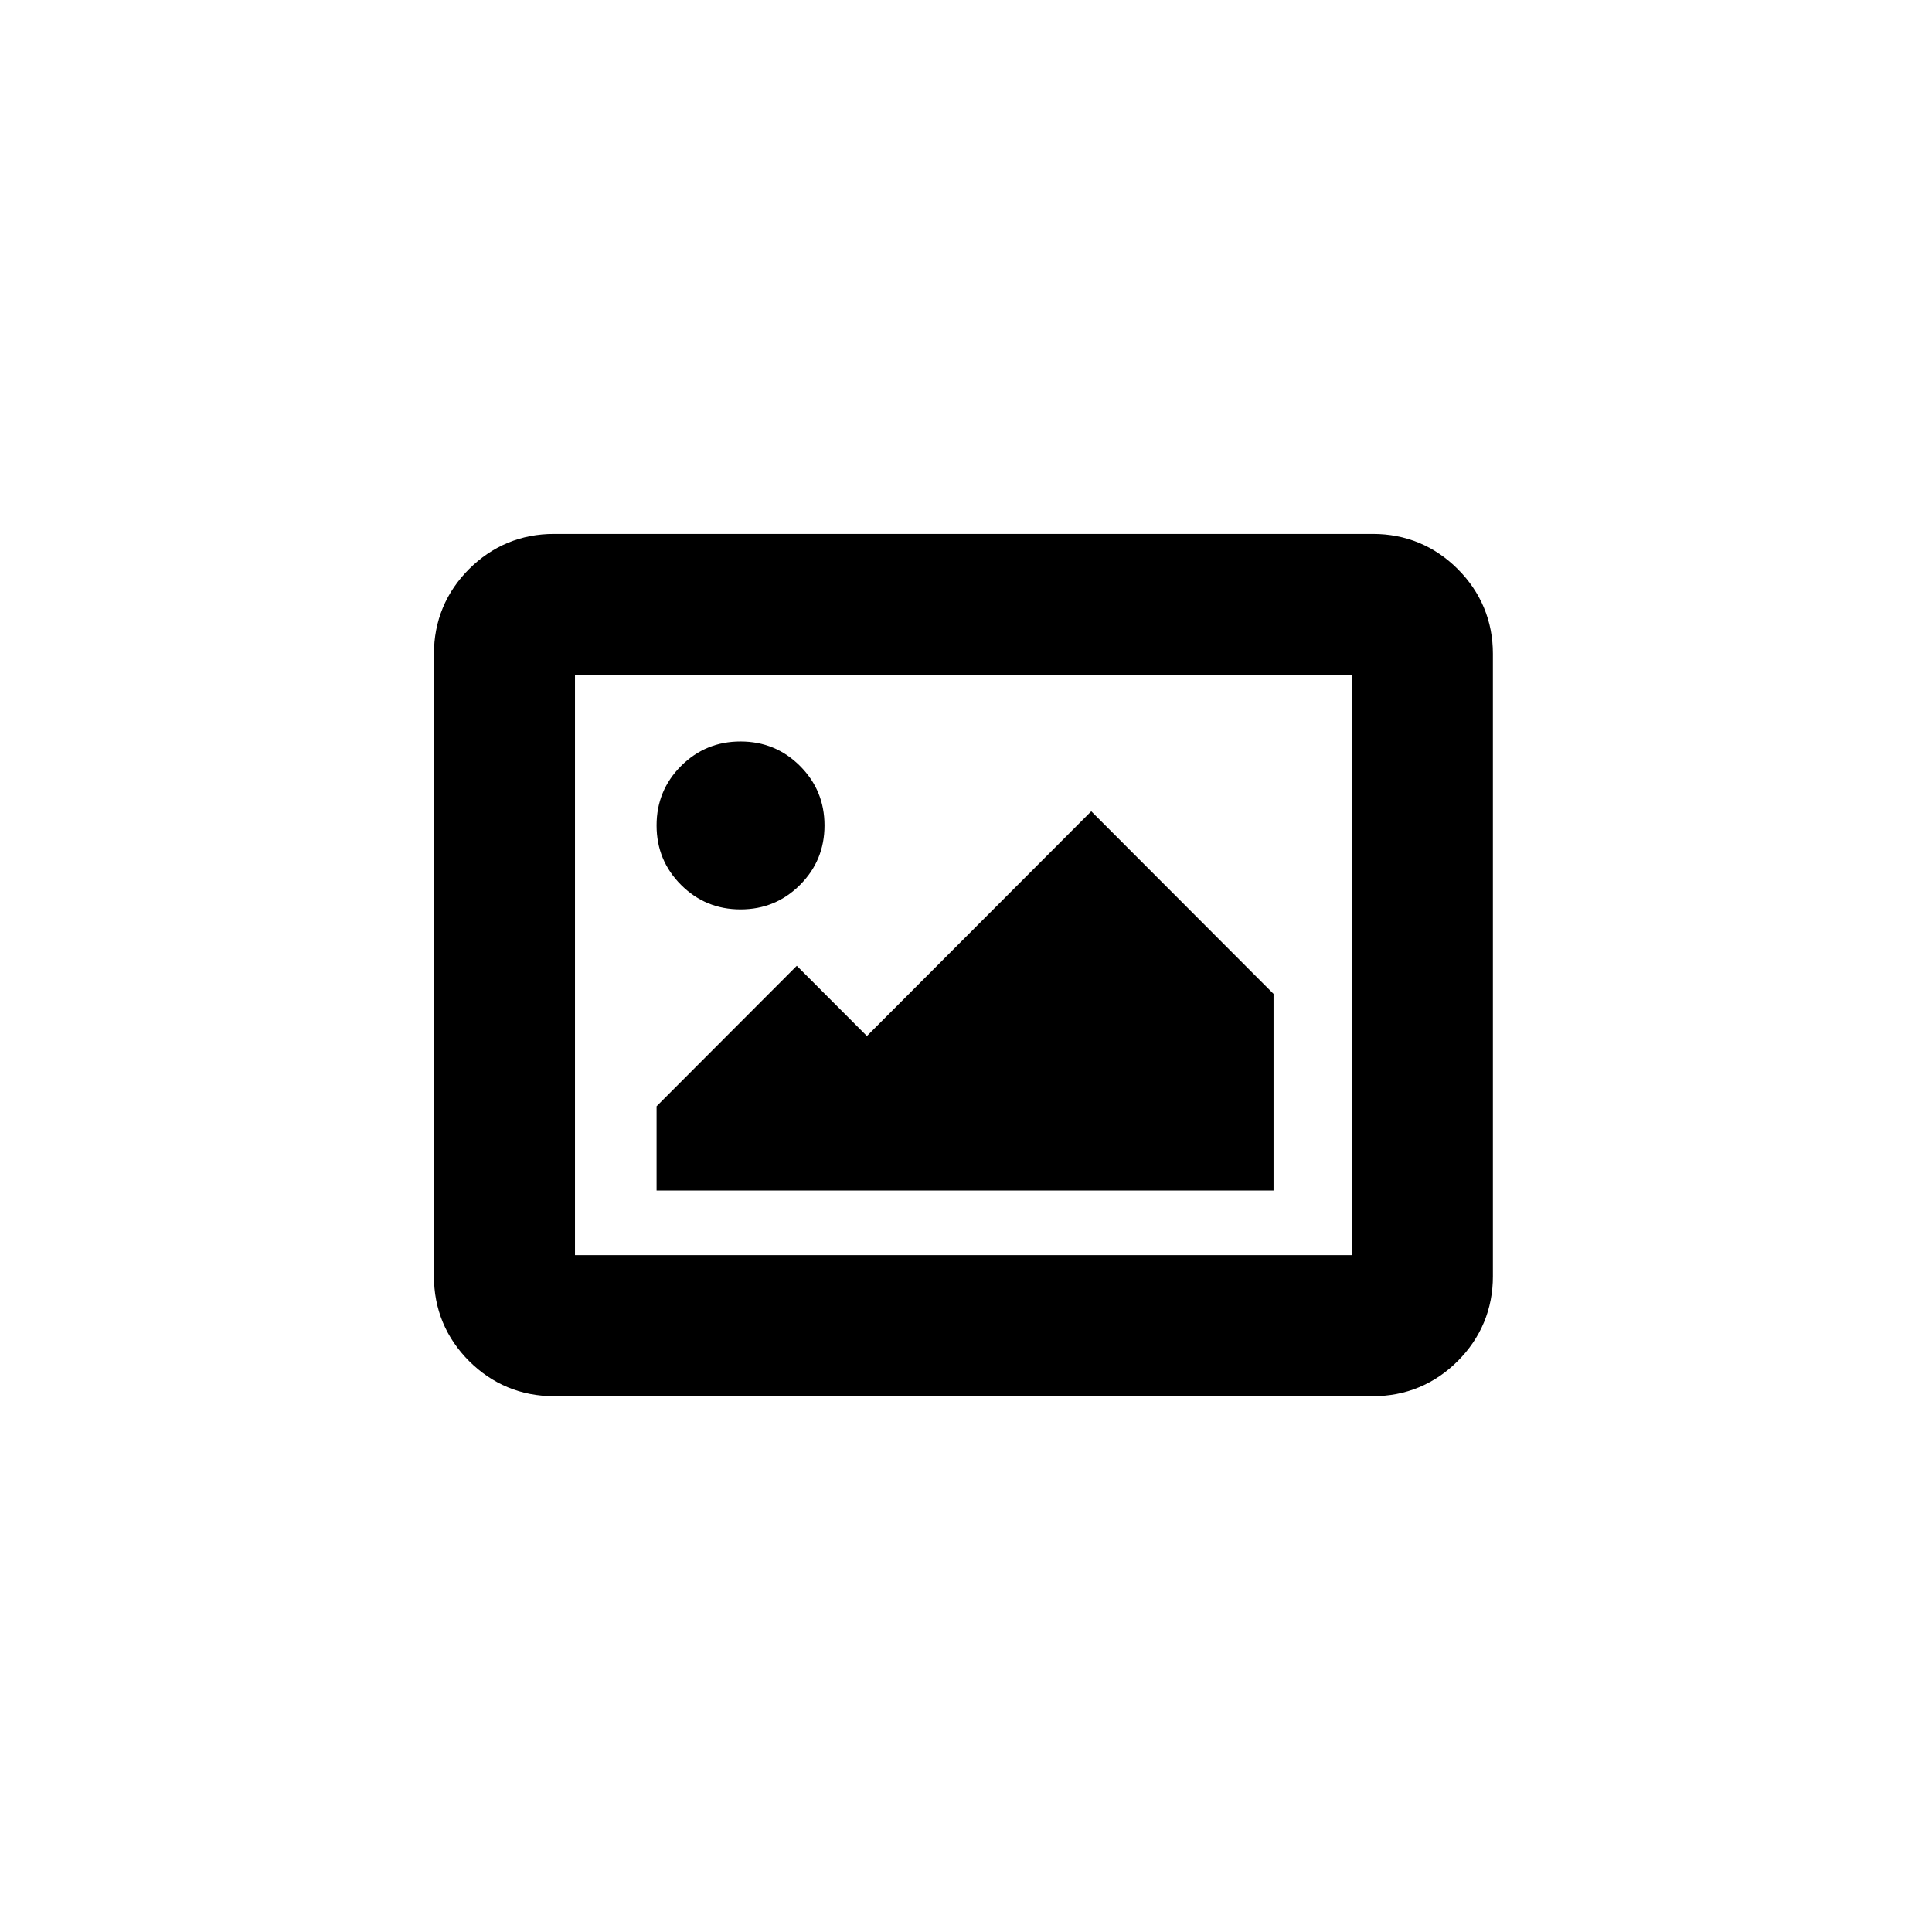
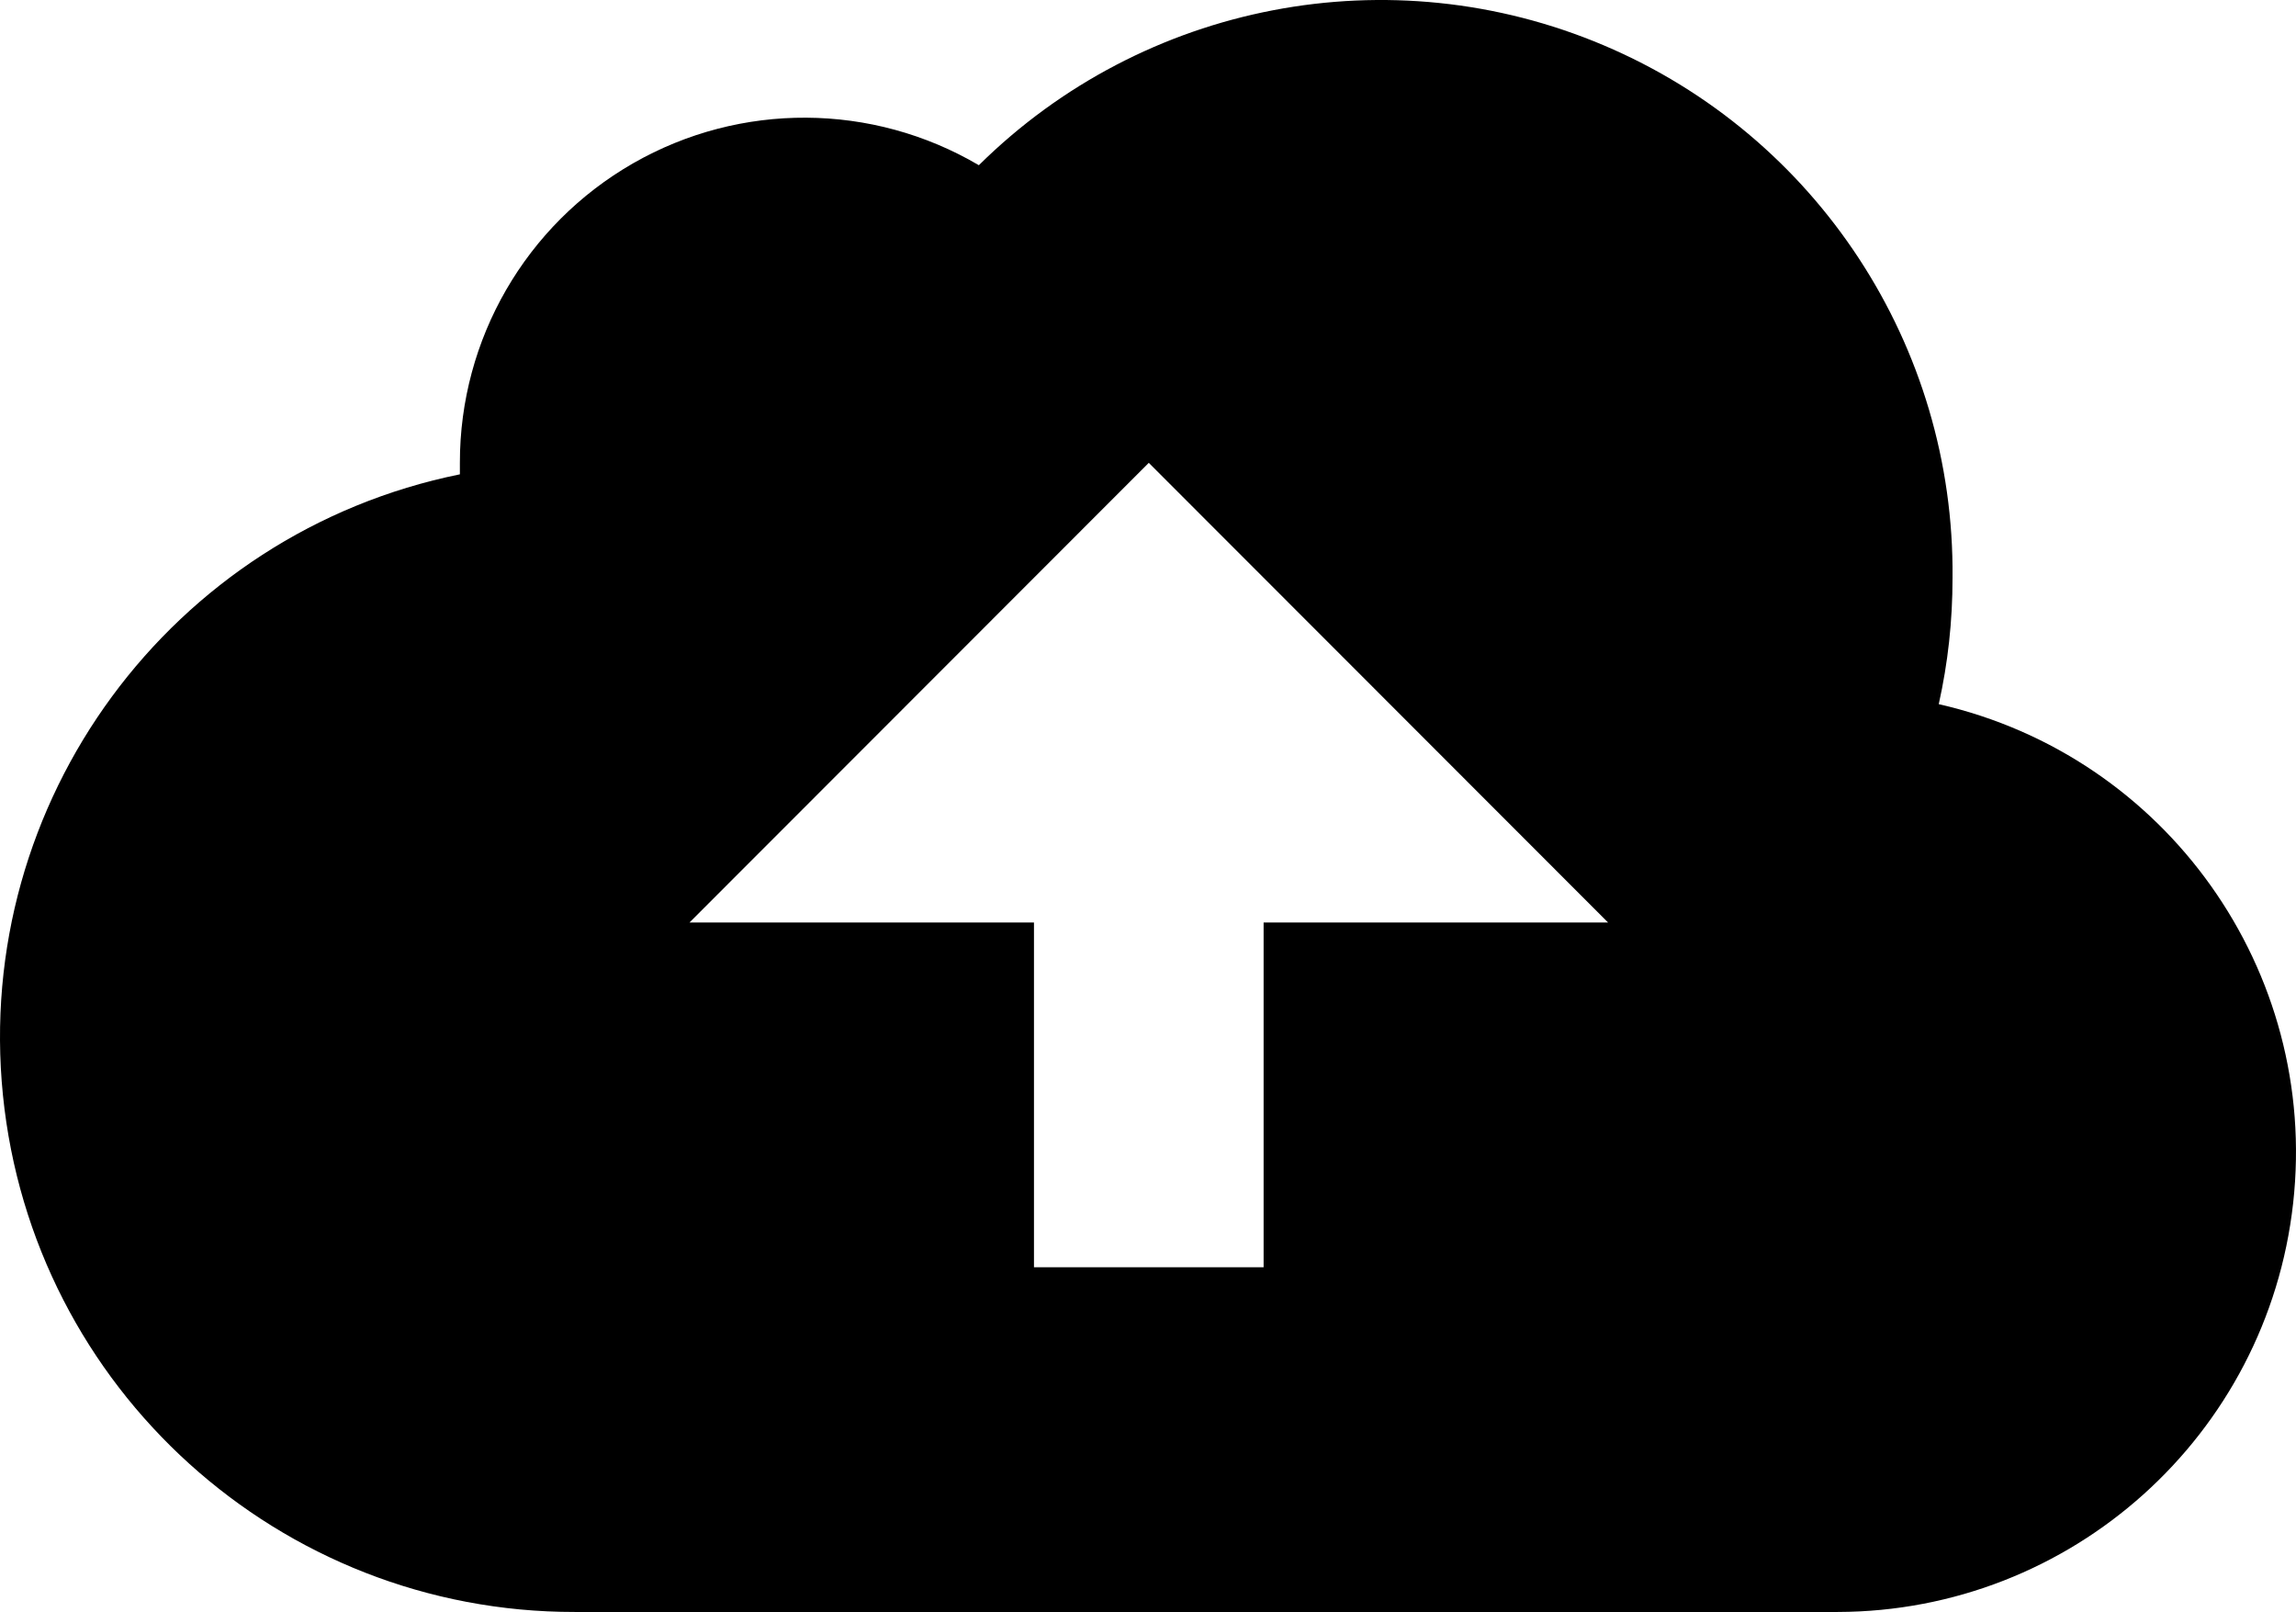
- <svg xmlns="http://www.w3.org/2000/svg" width="1024px" height="1024px" viewBox="0 0 1024 1024" version="1.1">
-   <defs />
-   <g id="Uploadit-Mask" stroke="none" stroke-width="1" fill="none" fill-rule="evenodd">
-     <path d="M758.491,315.758 C749.986,307.252 739.764,303 727.815,303 L293.438,303 C281.493,303 271.27,307.251 262.758,315.758 C254.251,324.266 250,334.489 250,346.435 L250,676.56 C250,688.509 254.251,698.733 262.758,707.24 C271.27,715.747 281.493,720 293.438,720 L727.821,720 C739.764,720 749.988,715.747 758.495,707.24 C767.001,698.734 771.258,688.51 771.258,676.56 L771.258,346.435 C771.258,334.489 767.001,324.266 758.491,315.758 Z M736.5,676.56 C736.5,678.917 735.645,680.947 733.926,682.672 C732.205,684.383 730.168,685.242 727.815,685.242 L293.438,685.242 C291.086,685.242 289.049,684.383 287.33,682.672 C285.612,680.948 284.751,678.917 284.751,676.56 L284.751,346.431 C284.751,344.079 285.609,342.047 287.33,340.324 C289.05,338.609 291.087,337.749 293.438,337.749 L727.821,337.749 C730.171,337.749 732.208,338.609 733.926,340.324 C735.638,342.047 736.5,344.079 736.5,346.431 L736.5,676.56 Z" id="Shape" stroke="#000000" stroke-width="40" fill="#000000" fill-rule="nonzero" />
-     <path d="M392.498,482 C404.861,482 415.368,477.675 424.022,469.022 C432.673,460.368 437,449.862 437,437.502 C437,425.138 432.671,414.632 424.022,405.978 C415.368,397.327 404.861,393 392.498,393 C380.137,393 369.631,397.327 360.978,405.978 C352.327,414.632 348,425.137 348,437.502 C348,449.862 352.324,460.37 360.978,469.022 C369.631,477.673 380.137,482 392.498,482 Z" id="Shape" fill="#000000" fill-rule="nonzero" />
-     <polygon id="Shape" fill="#000000" fill-rule="nonzero" points="459.476 549.109 422.317 511.89 348 586.332 348 631 675 631 675 526.779 578.387 430" />
+ <svg xmlns="http://www.w3.org/2000/svg" width="151px" height="106px" viewBox="0 0 151 106" version="1.1">
+   <g id="Page-1" stroke="none" stroke-width="1" fill="none" fill-rule="evenodd">
+     <path d="M127.505,46.304 C142.483,49.72 152.513,63.842 150.812,79.12 C149.112,94.399 136.222,105.966 120.86,106 L37.796,106 C18.399,106.019 2.143,91.327 0.193,72.015 C-1.756,52.702 11.236,35.054 30.245,31.191 L30.245,30.435 C30.235,22.3 34.582,14.784 41.636,10.739 C48.689,6.695 57.368,6.742 64.376,10.864 C75.213,0.149 91.439,-2.965 105.468,2.979 C119.497,8.922 128.556,22.748 128.411,37.992 C128.411,40.863 128.109,43.584 127.505,46.304 Z M83.103,60.661 L105.757,60.661 L75.552,30.435 L45.347,60.661 L68.001,60.661 L68.001,83.331 L83.103,83.331 L83.103,60.661 Z" id="Shape-Copy" fill="#000000" fill-rule="nonzero" />
  </g>
</svg>
